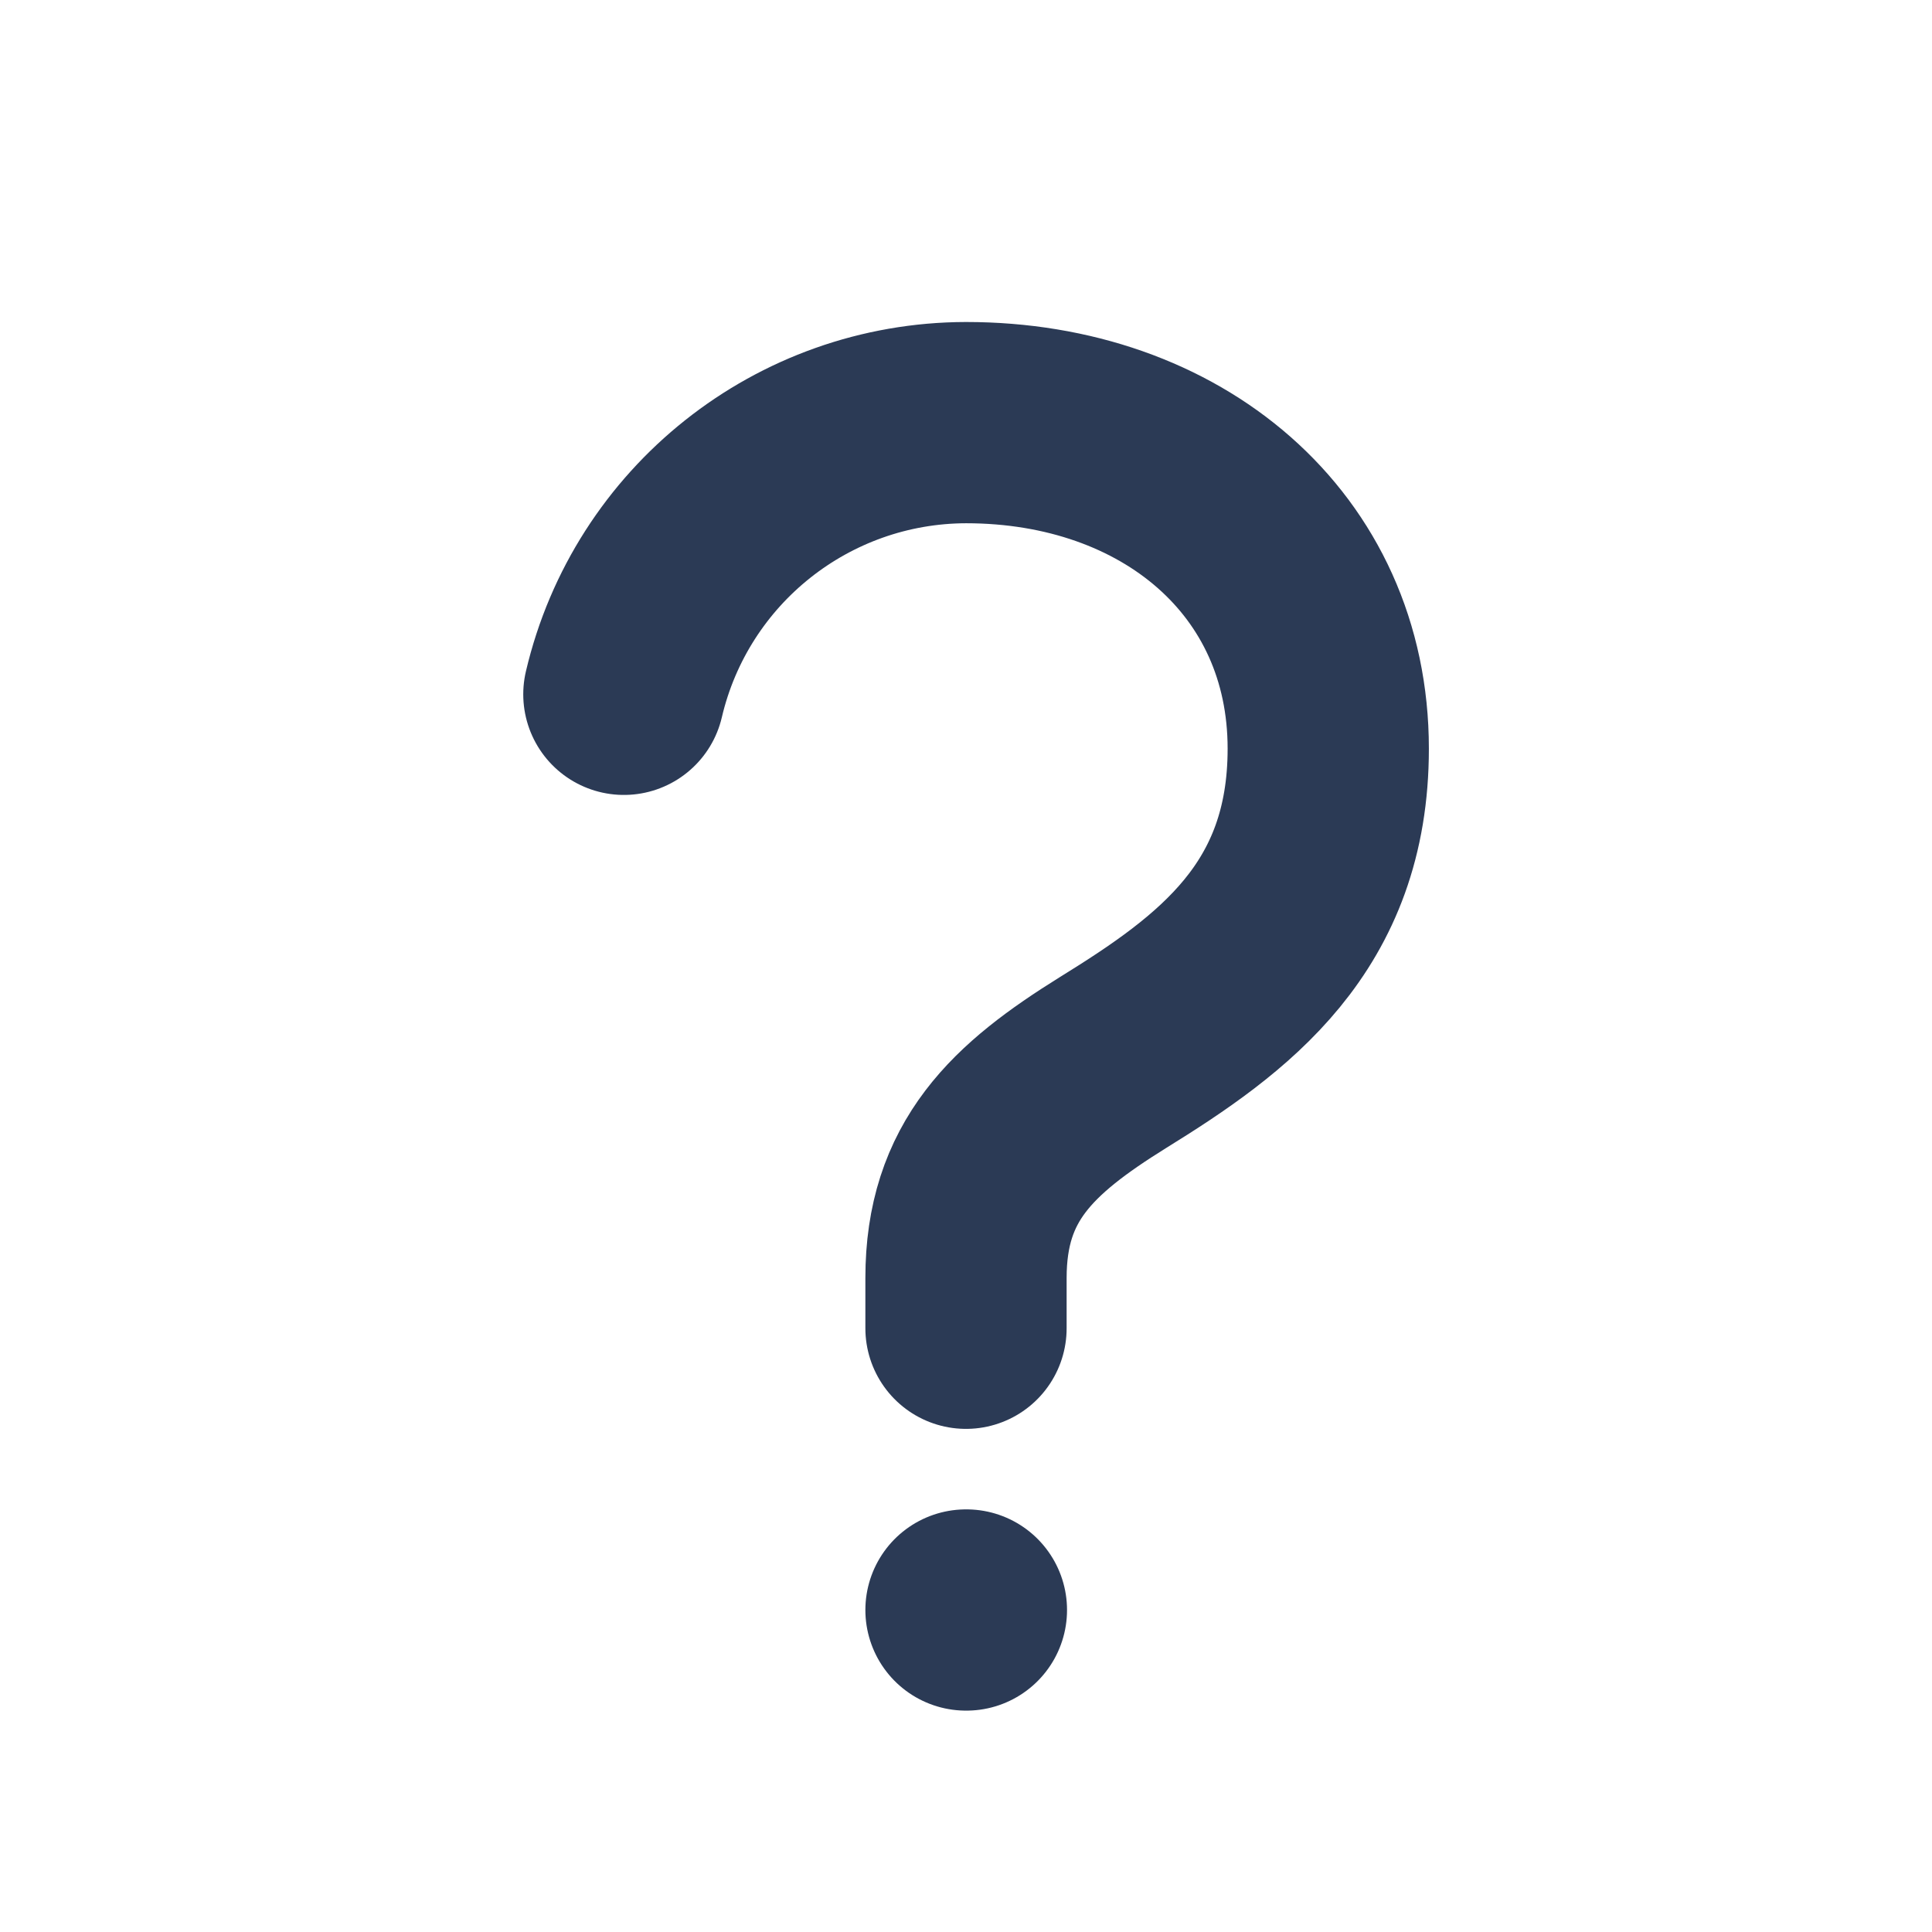
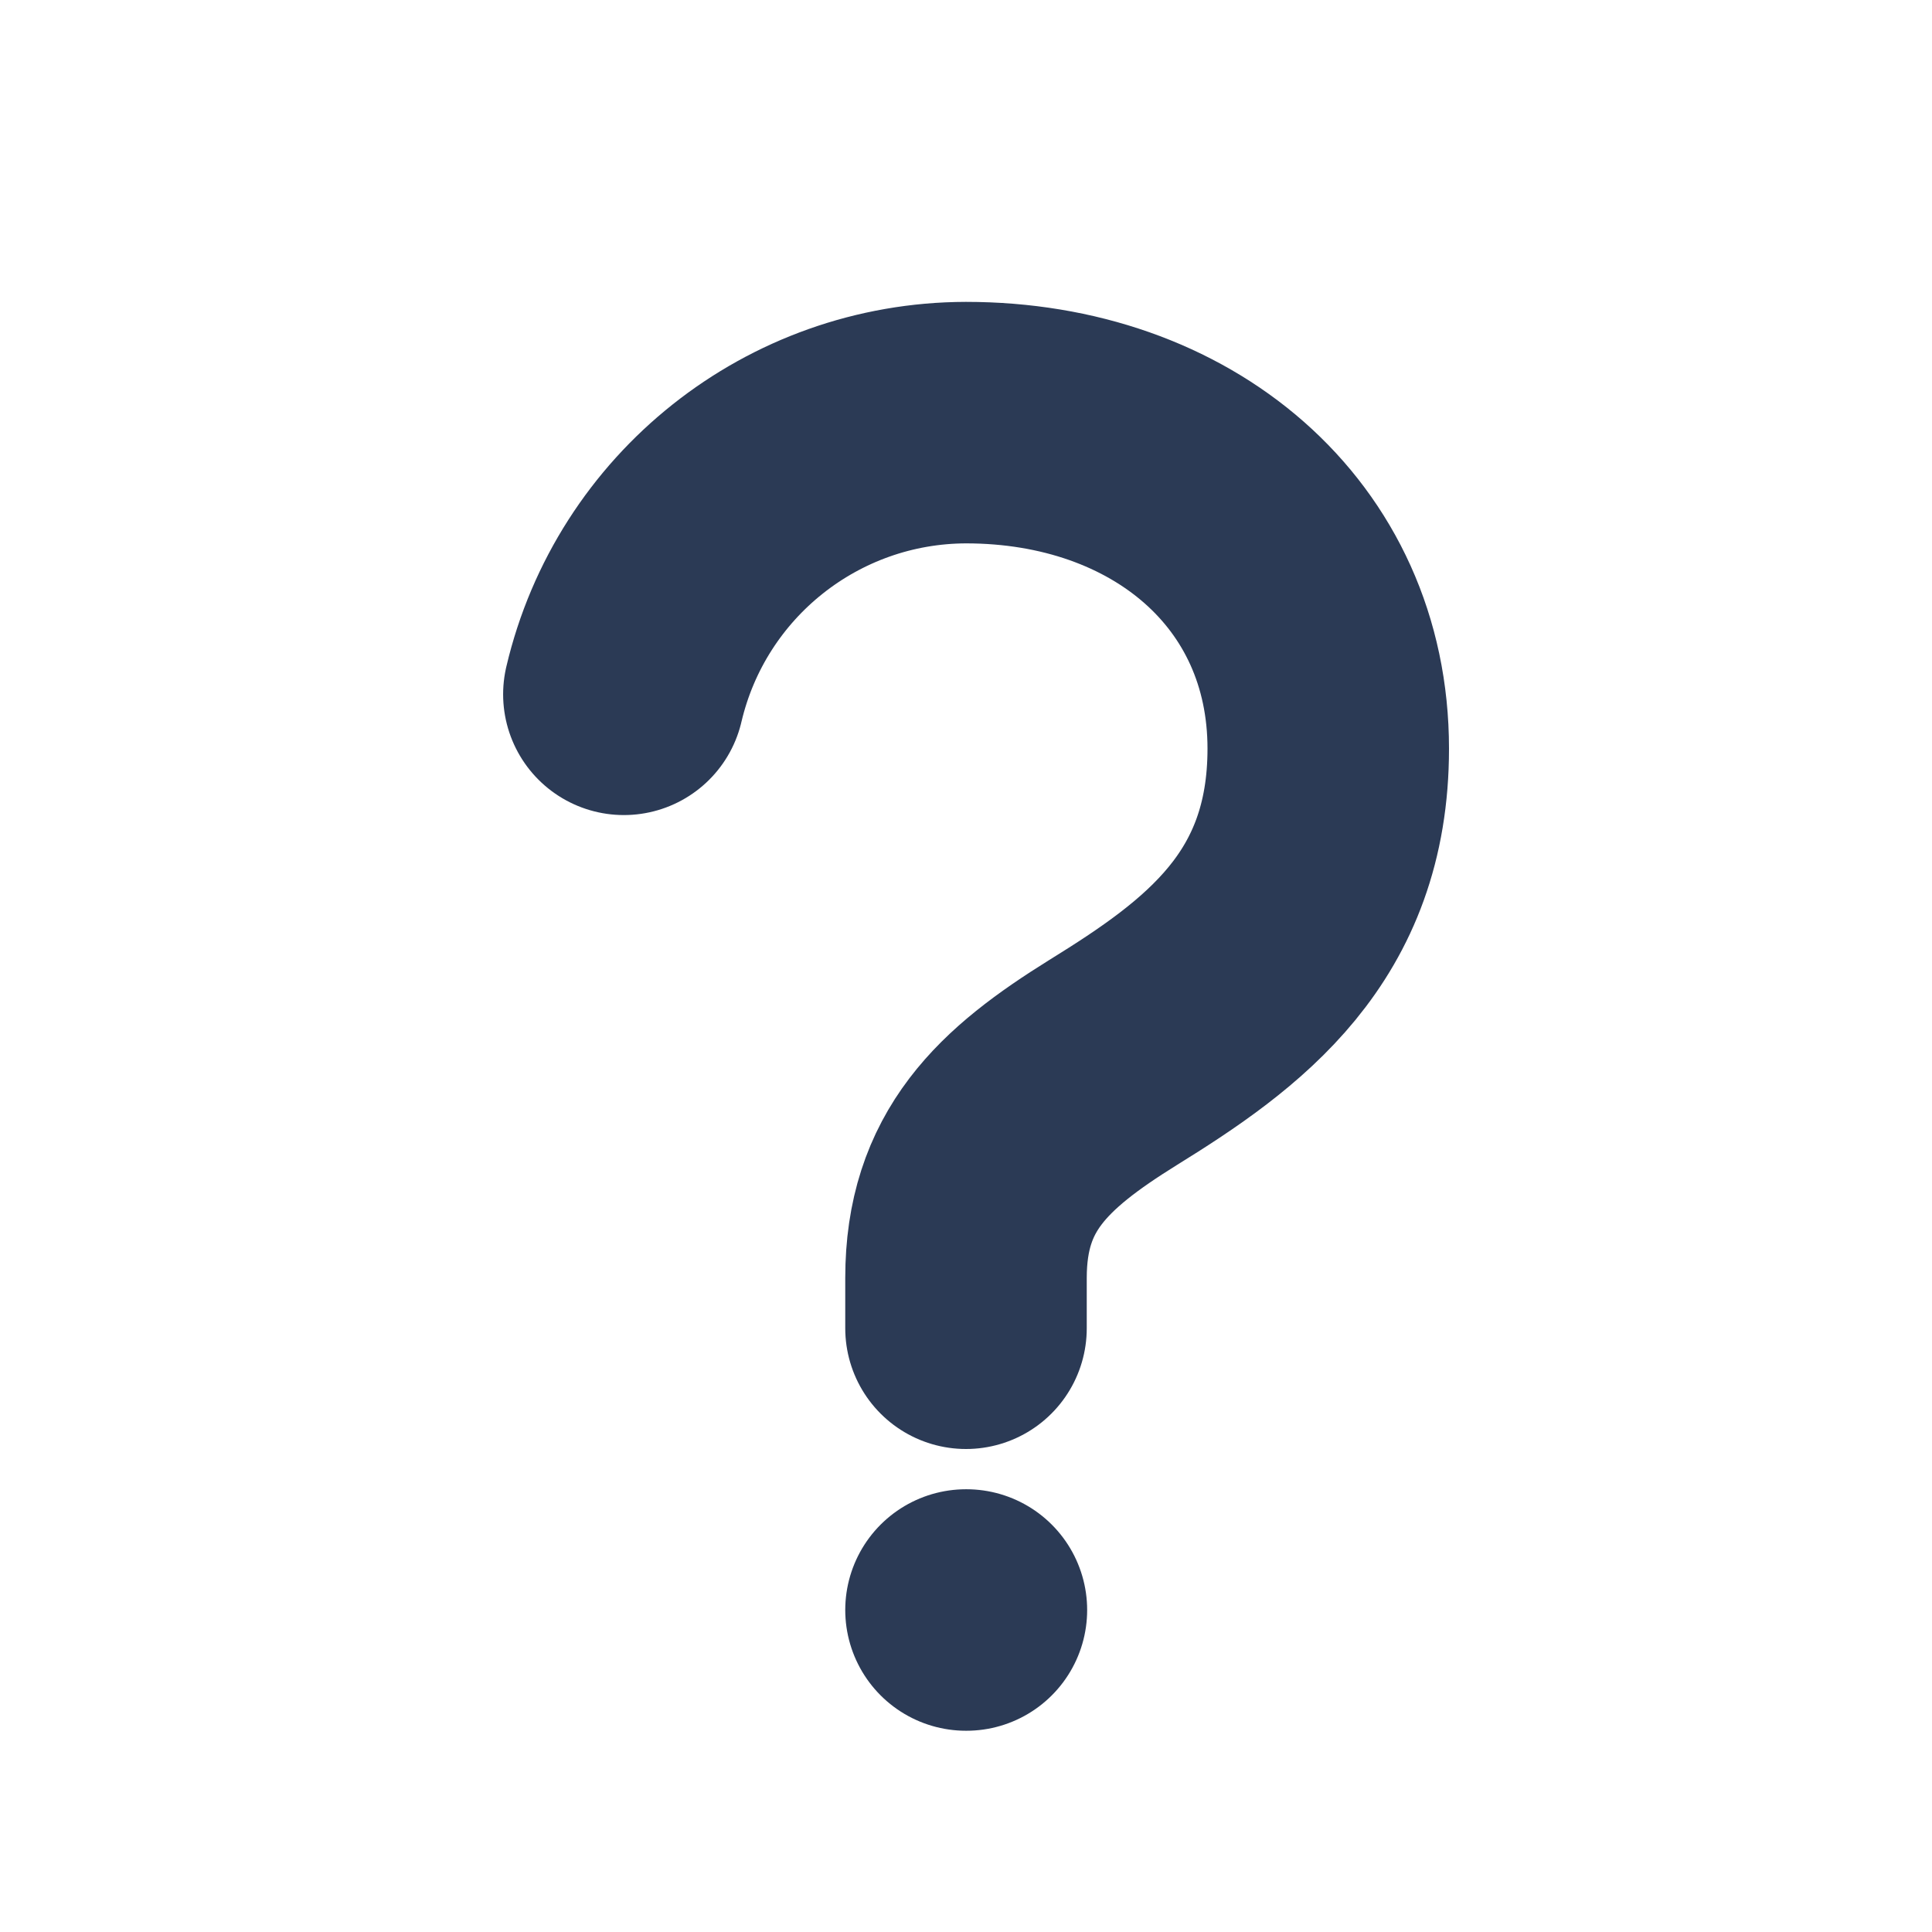
<svg xmlns="http://www.w3.org/2000/svg" width="28" height="28" viewBox="0 0 48 48">
-   <g fill="none" stroke="#2B3A55" stroke-width="5" stroke-linecap="round" stroke-linejoin="round">
+   <g fill="none" stroke="#2B3A55" stroke-width="6" stroke-linecap="round" stroke-linejoin="round">
    <path d="M15.5 17.25A8.75 8.75 0 0 1 24 10.5c5.1 0 9 3.25 9 8.1 0 4.2-2.6 6.1-5.35 7.8-2.25 1.4-3.65 2.7-3.65 5.35v1.25" />
    <path d="M24 40h.01" />
  </g>
</svg>
